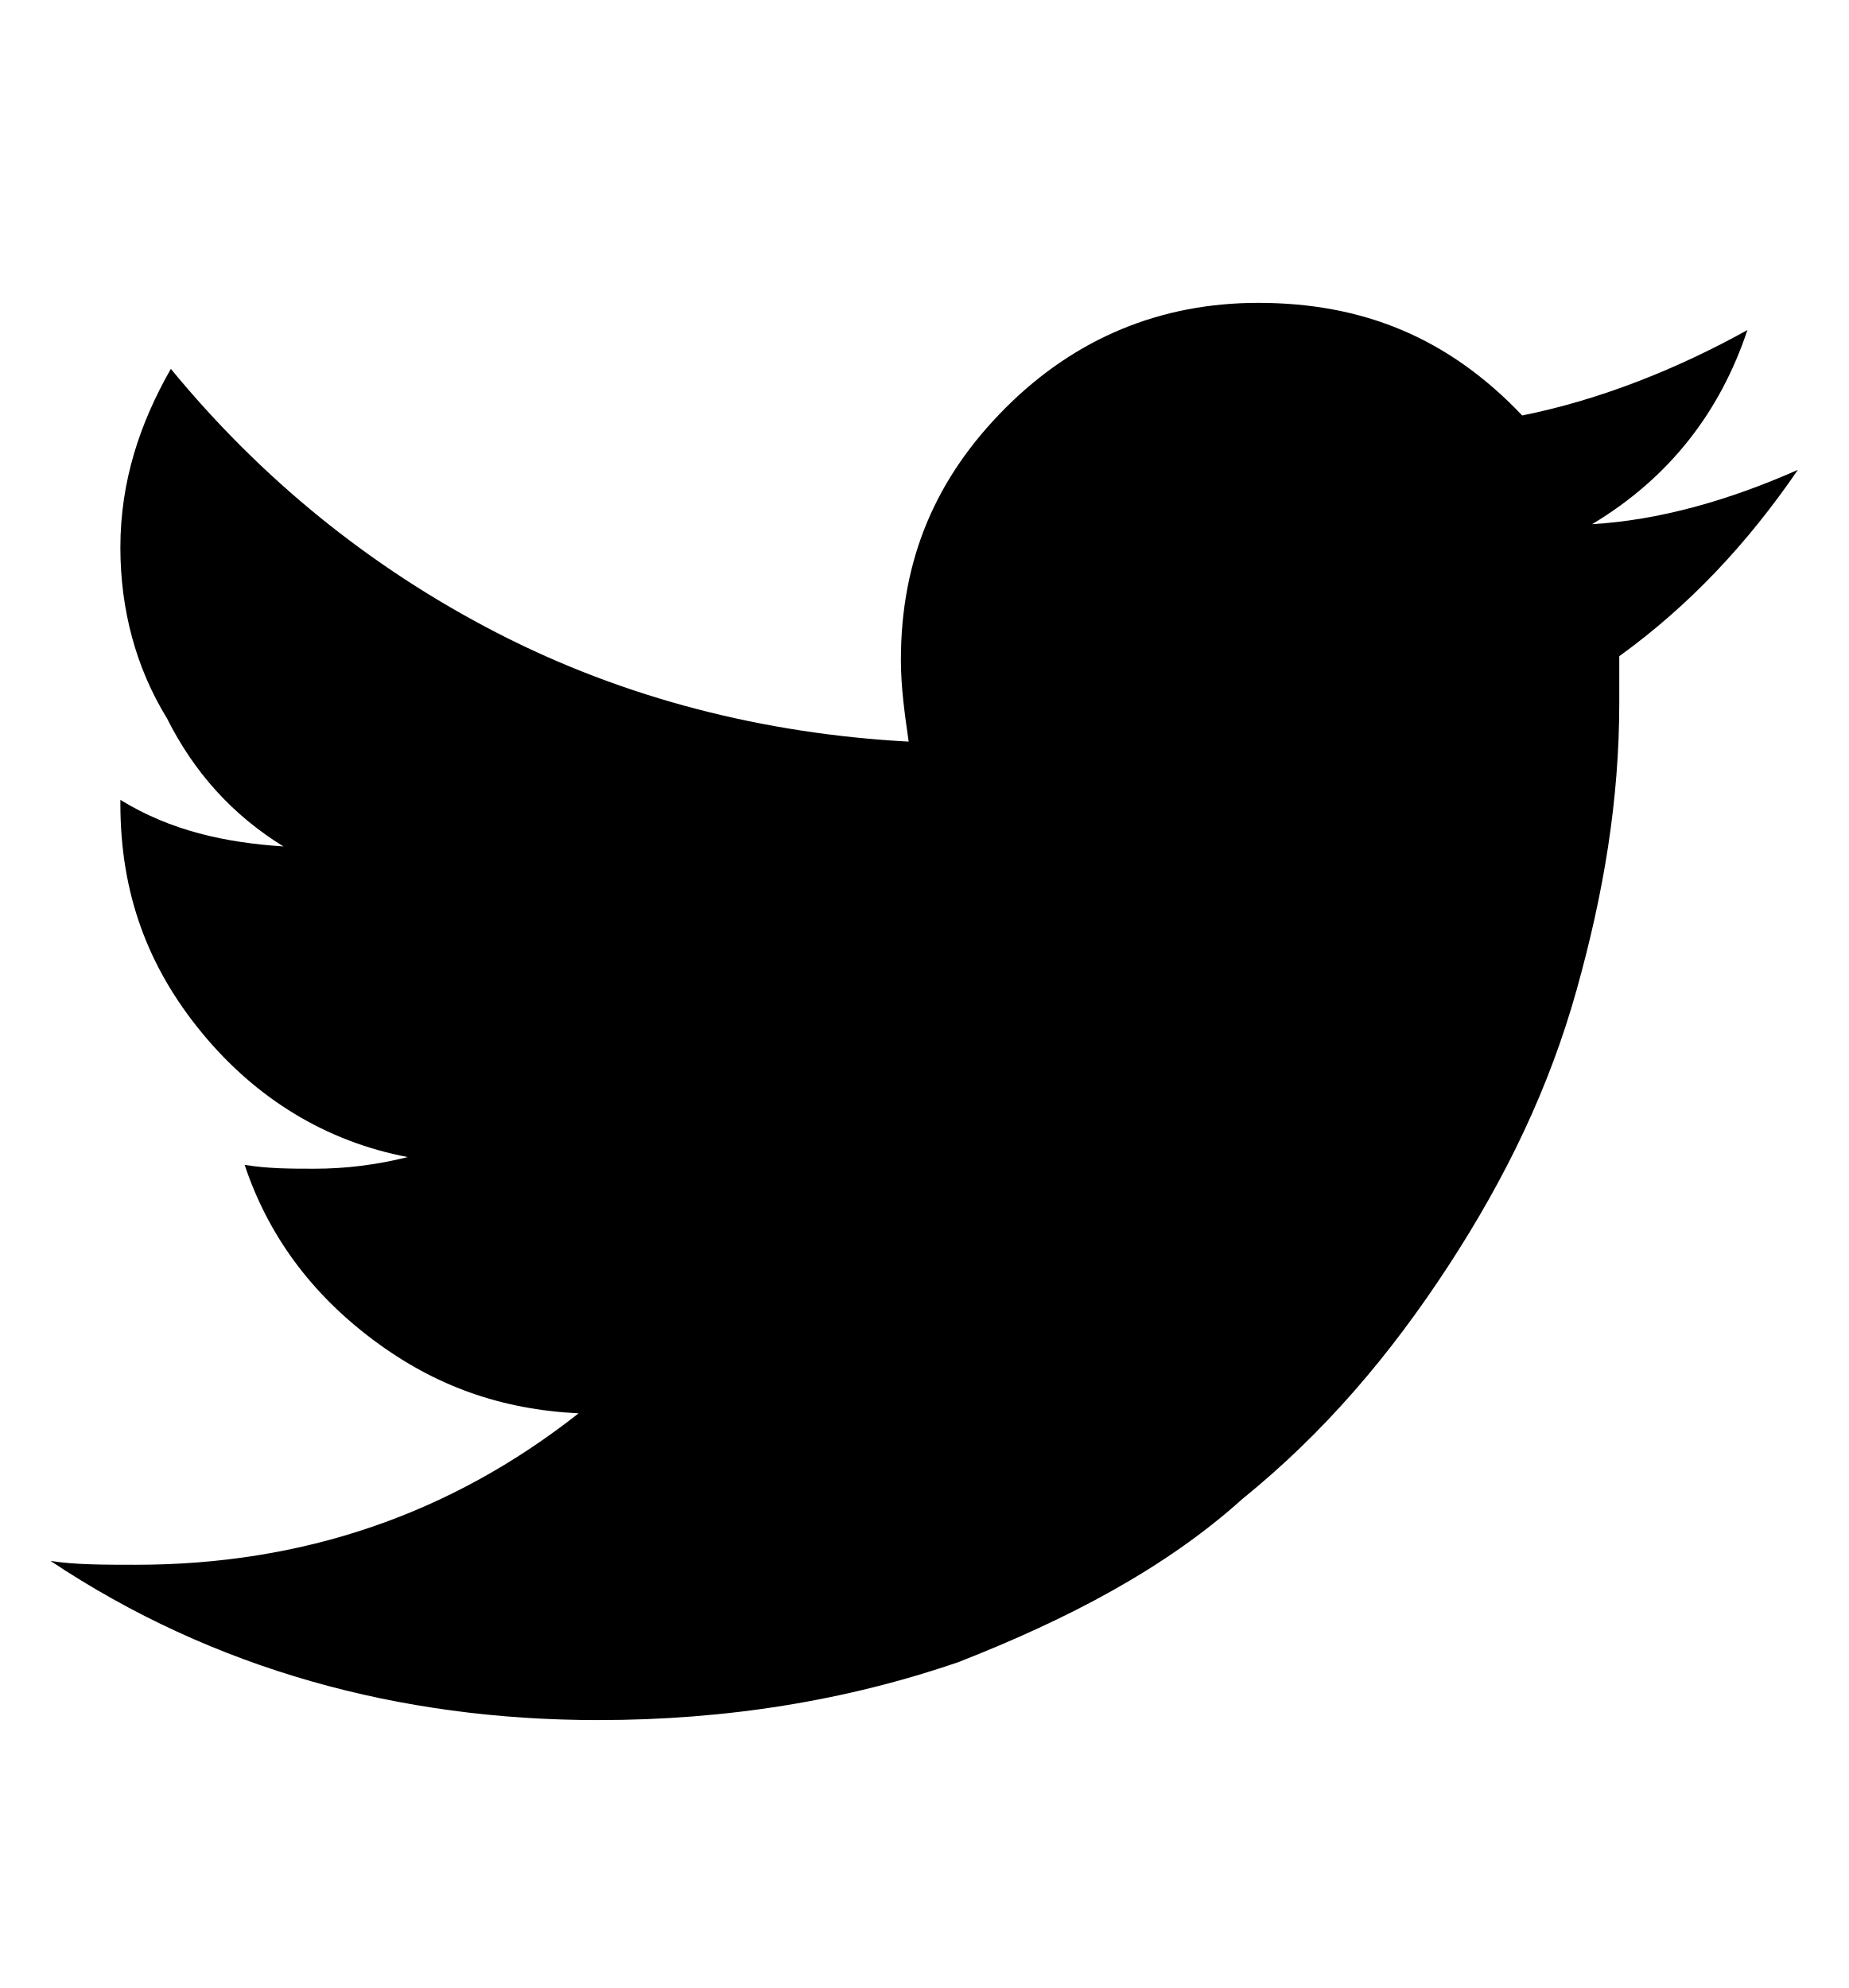
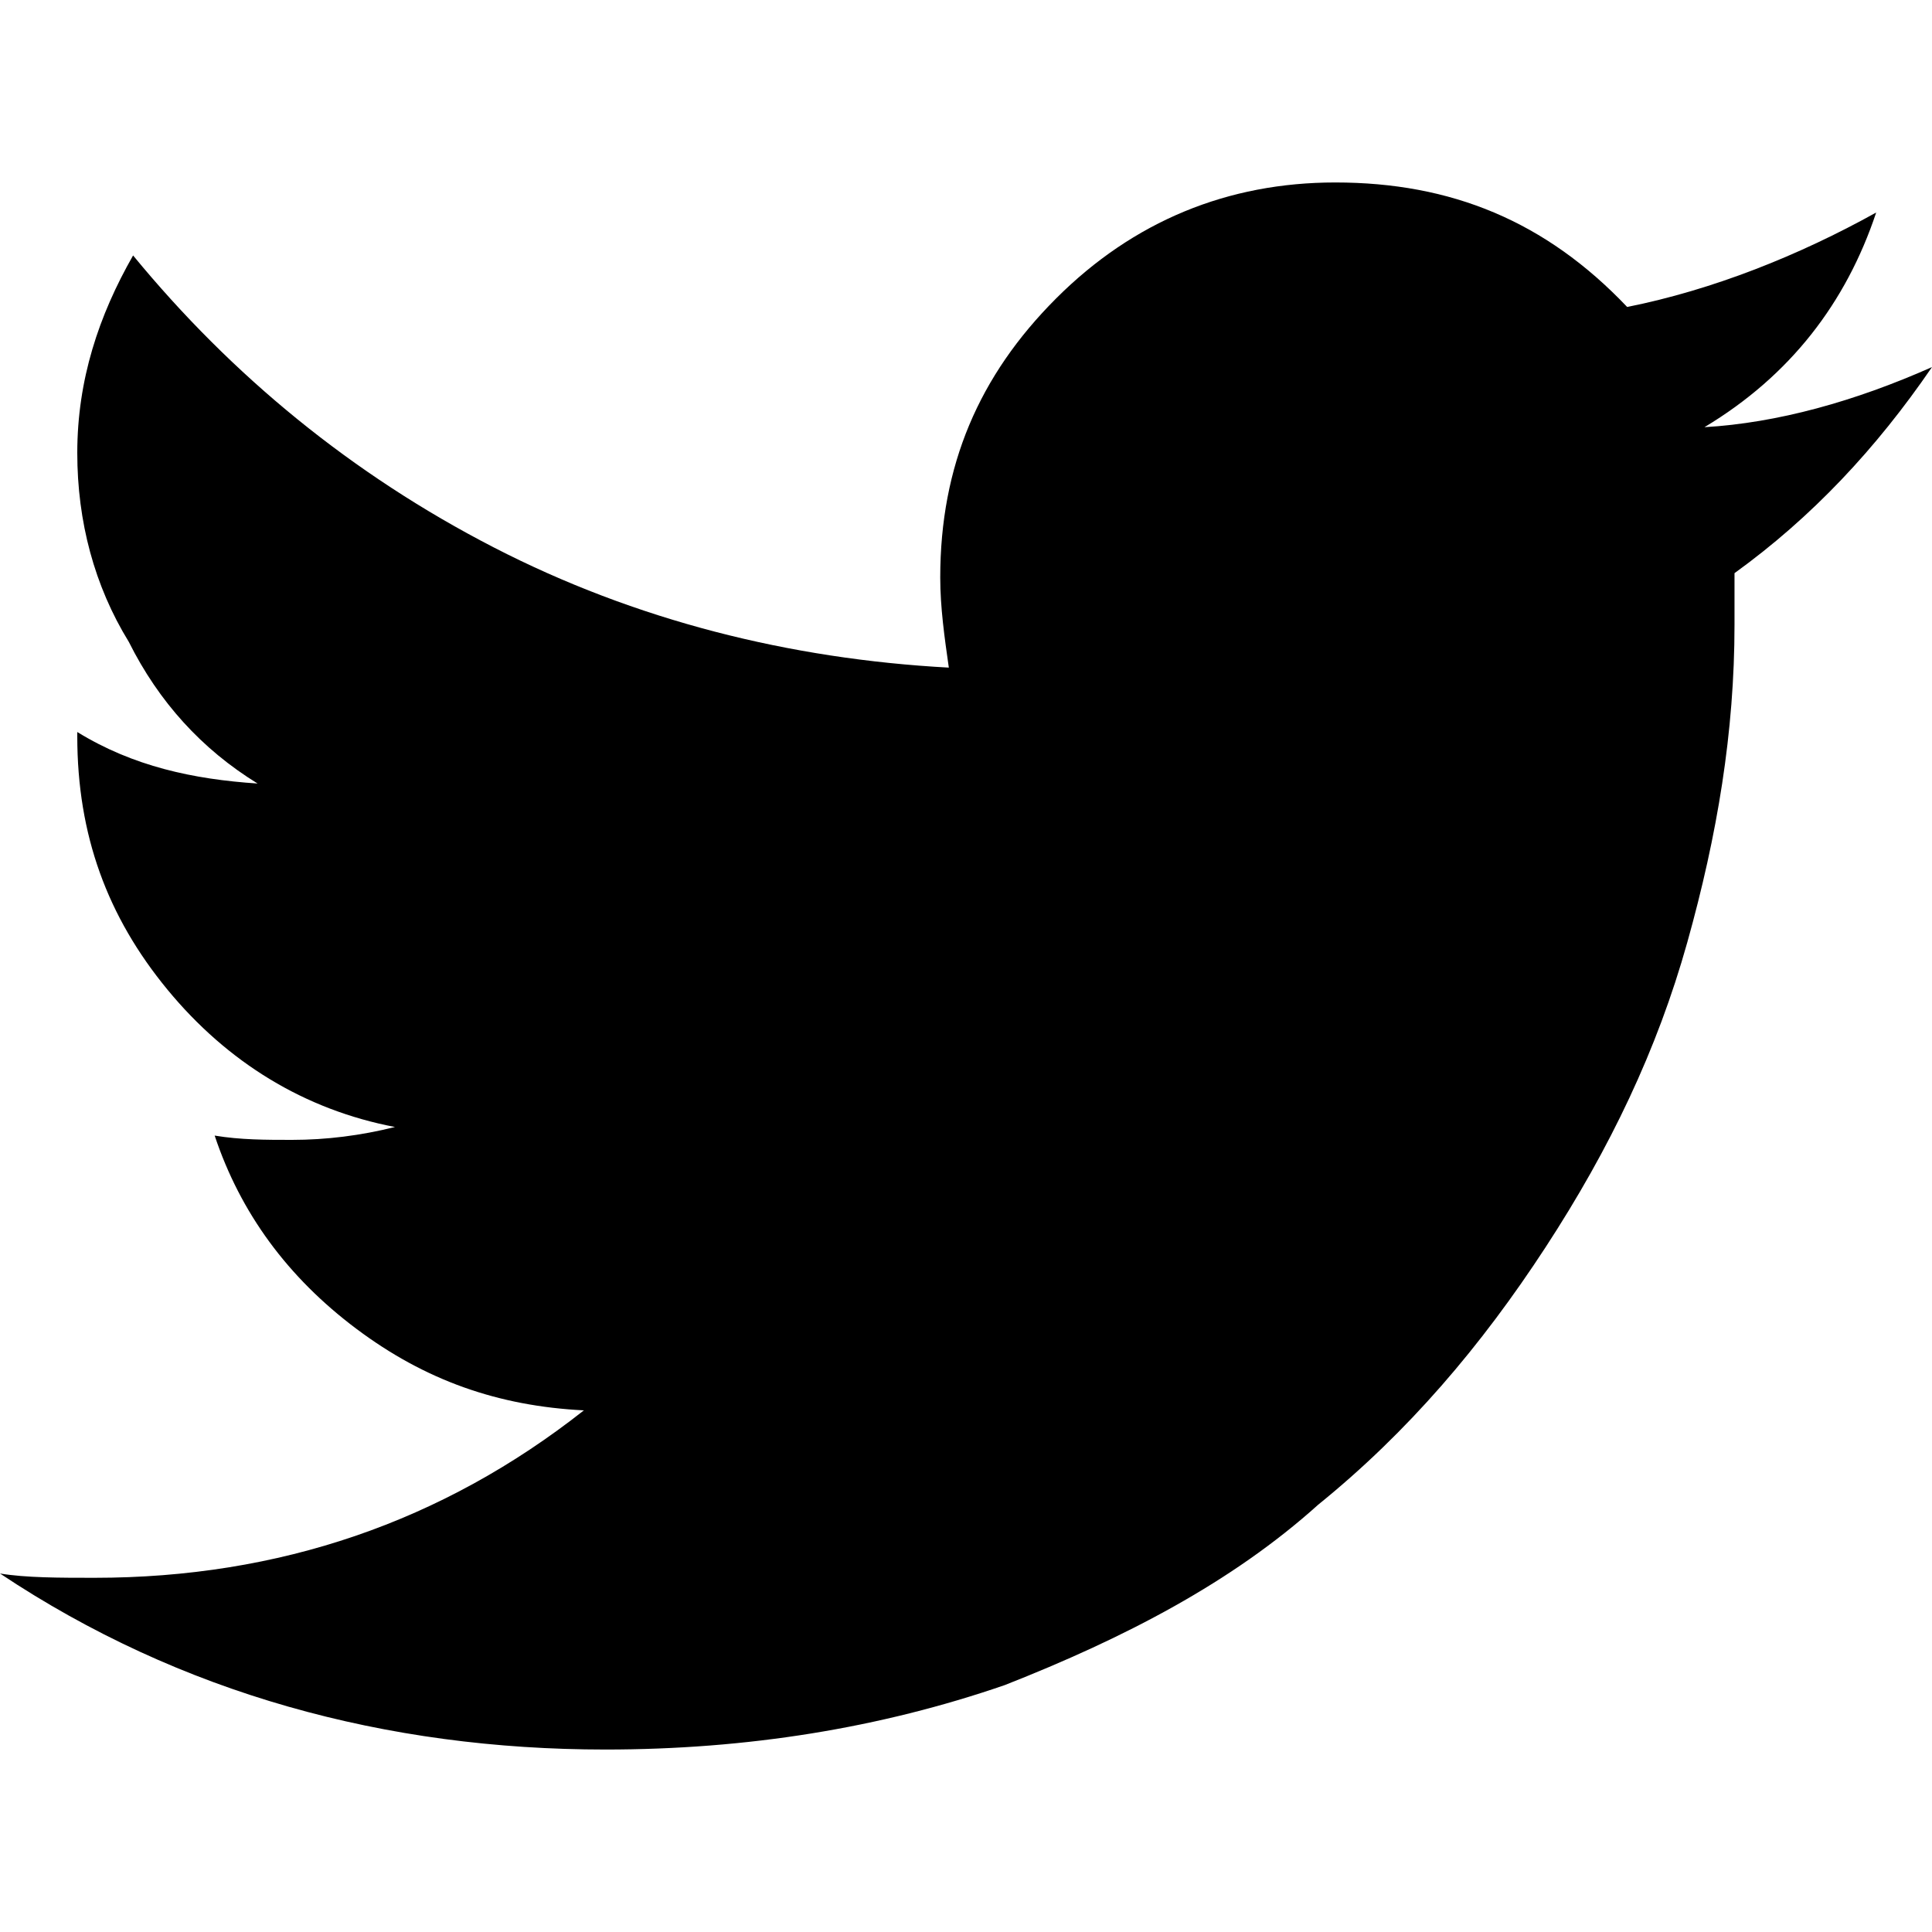
- <svg xmlns="http://www.w3.org/2000/svg" viewBox="0 0 952 1024">
-   <path d="M26 804c84 56 180 82 282 82 66 0 128-10 186-30 56-22 106-48 146-84 42-34 76-74 106-120s52-92 66-142 22-98 22-148v-24c36-26 66-58 92-96-36 16-72 26-106 28 40-24 66-58 80-100-36 20-76 36-116 44-38-40-82-58-136-58-50 0-94 18-130 54s-54 78-54 130c0 14 2 28 4 42-74-4-146-22-212-56s-122-80-168-136c-16 28-26 58-26 92 0 32 8 62 24 88 14 28 34 50 60 66-30-2-58-8-84-24v2c0 46 14 84 42 118s64 56 106 64c-16 4-32 6-48 6-12 0-24 0-36-2 12 36 34 66 66 90s66 36 106 38c-66 52-142 78-228 78-16 0-32 0-44-2z" />
+ <svg xmlns="http://www.w3.org/2000/svg" viewBox="0 0 900 900">
+   <path d="M0 733c84 56 180 82 282 82 66 0 128-10 186-30 56-22 106-48 146-84 42-34 76-74 106-120s52-92 66-142 22-98 22-148v-24c36-26 66-58 92-96-36 16-72 26-106 28 40-24 66-58 80-100-36 20-76 36-116 44-38-40-82-58-136-58-50 0-94 18-130 54s-54 78-54 130c0 14 2 28 4 42-74-4-146-22-212-56S108 175 62 119c-16 28-26 58-26 92 0 32 8 62 24 88 14 28 34 50 60 66-30-2-58-8-84-24v2c0 46 14 84 42 118s64 56 106 64c-16 4-32 6-48 6-12 0-24 0-36-2 12 36 34 66 66 90s66 36 106 38c-66 52-142 78-228 78-16 0-32 0-44-2z" />
</svg>
